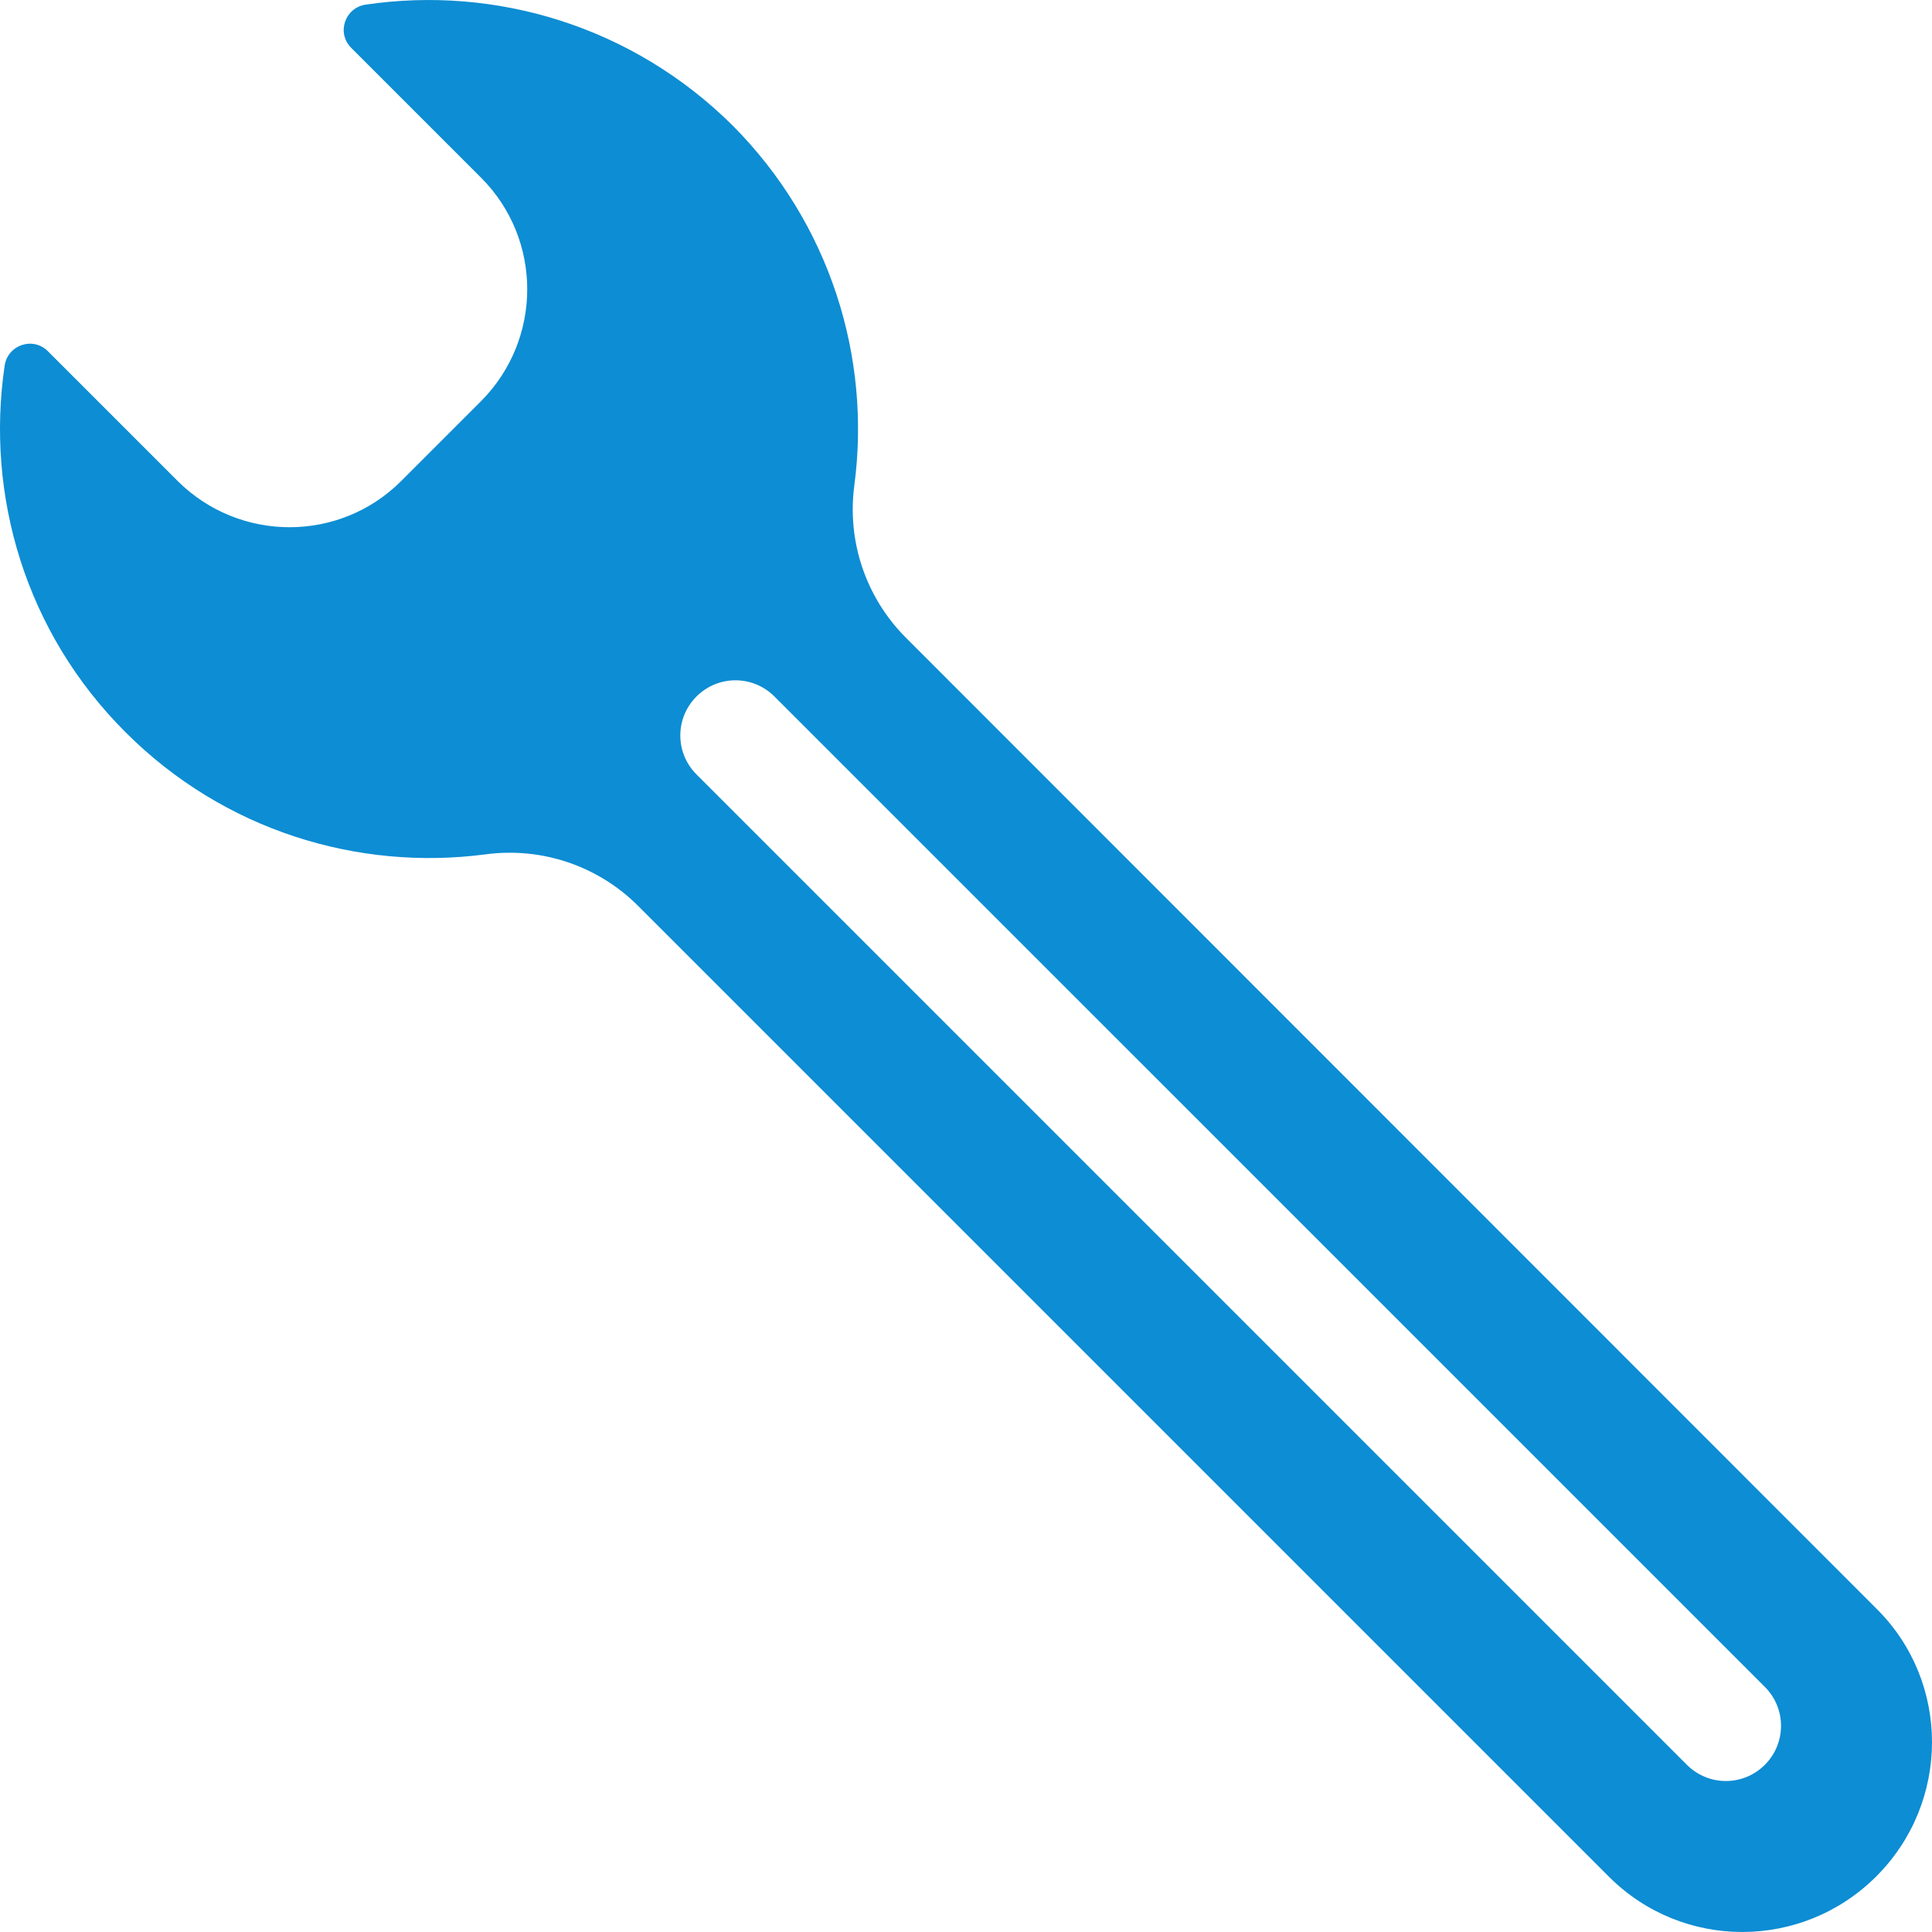
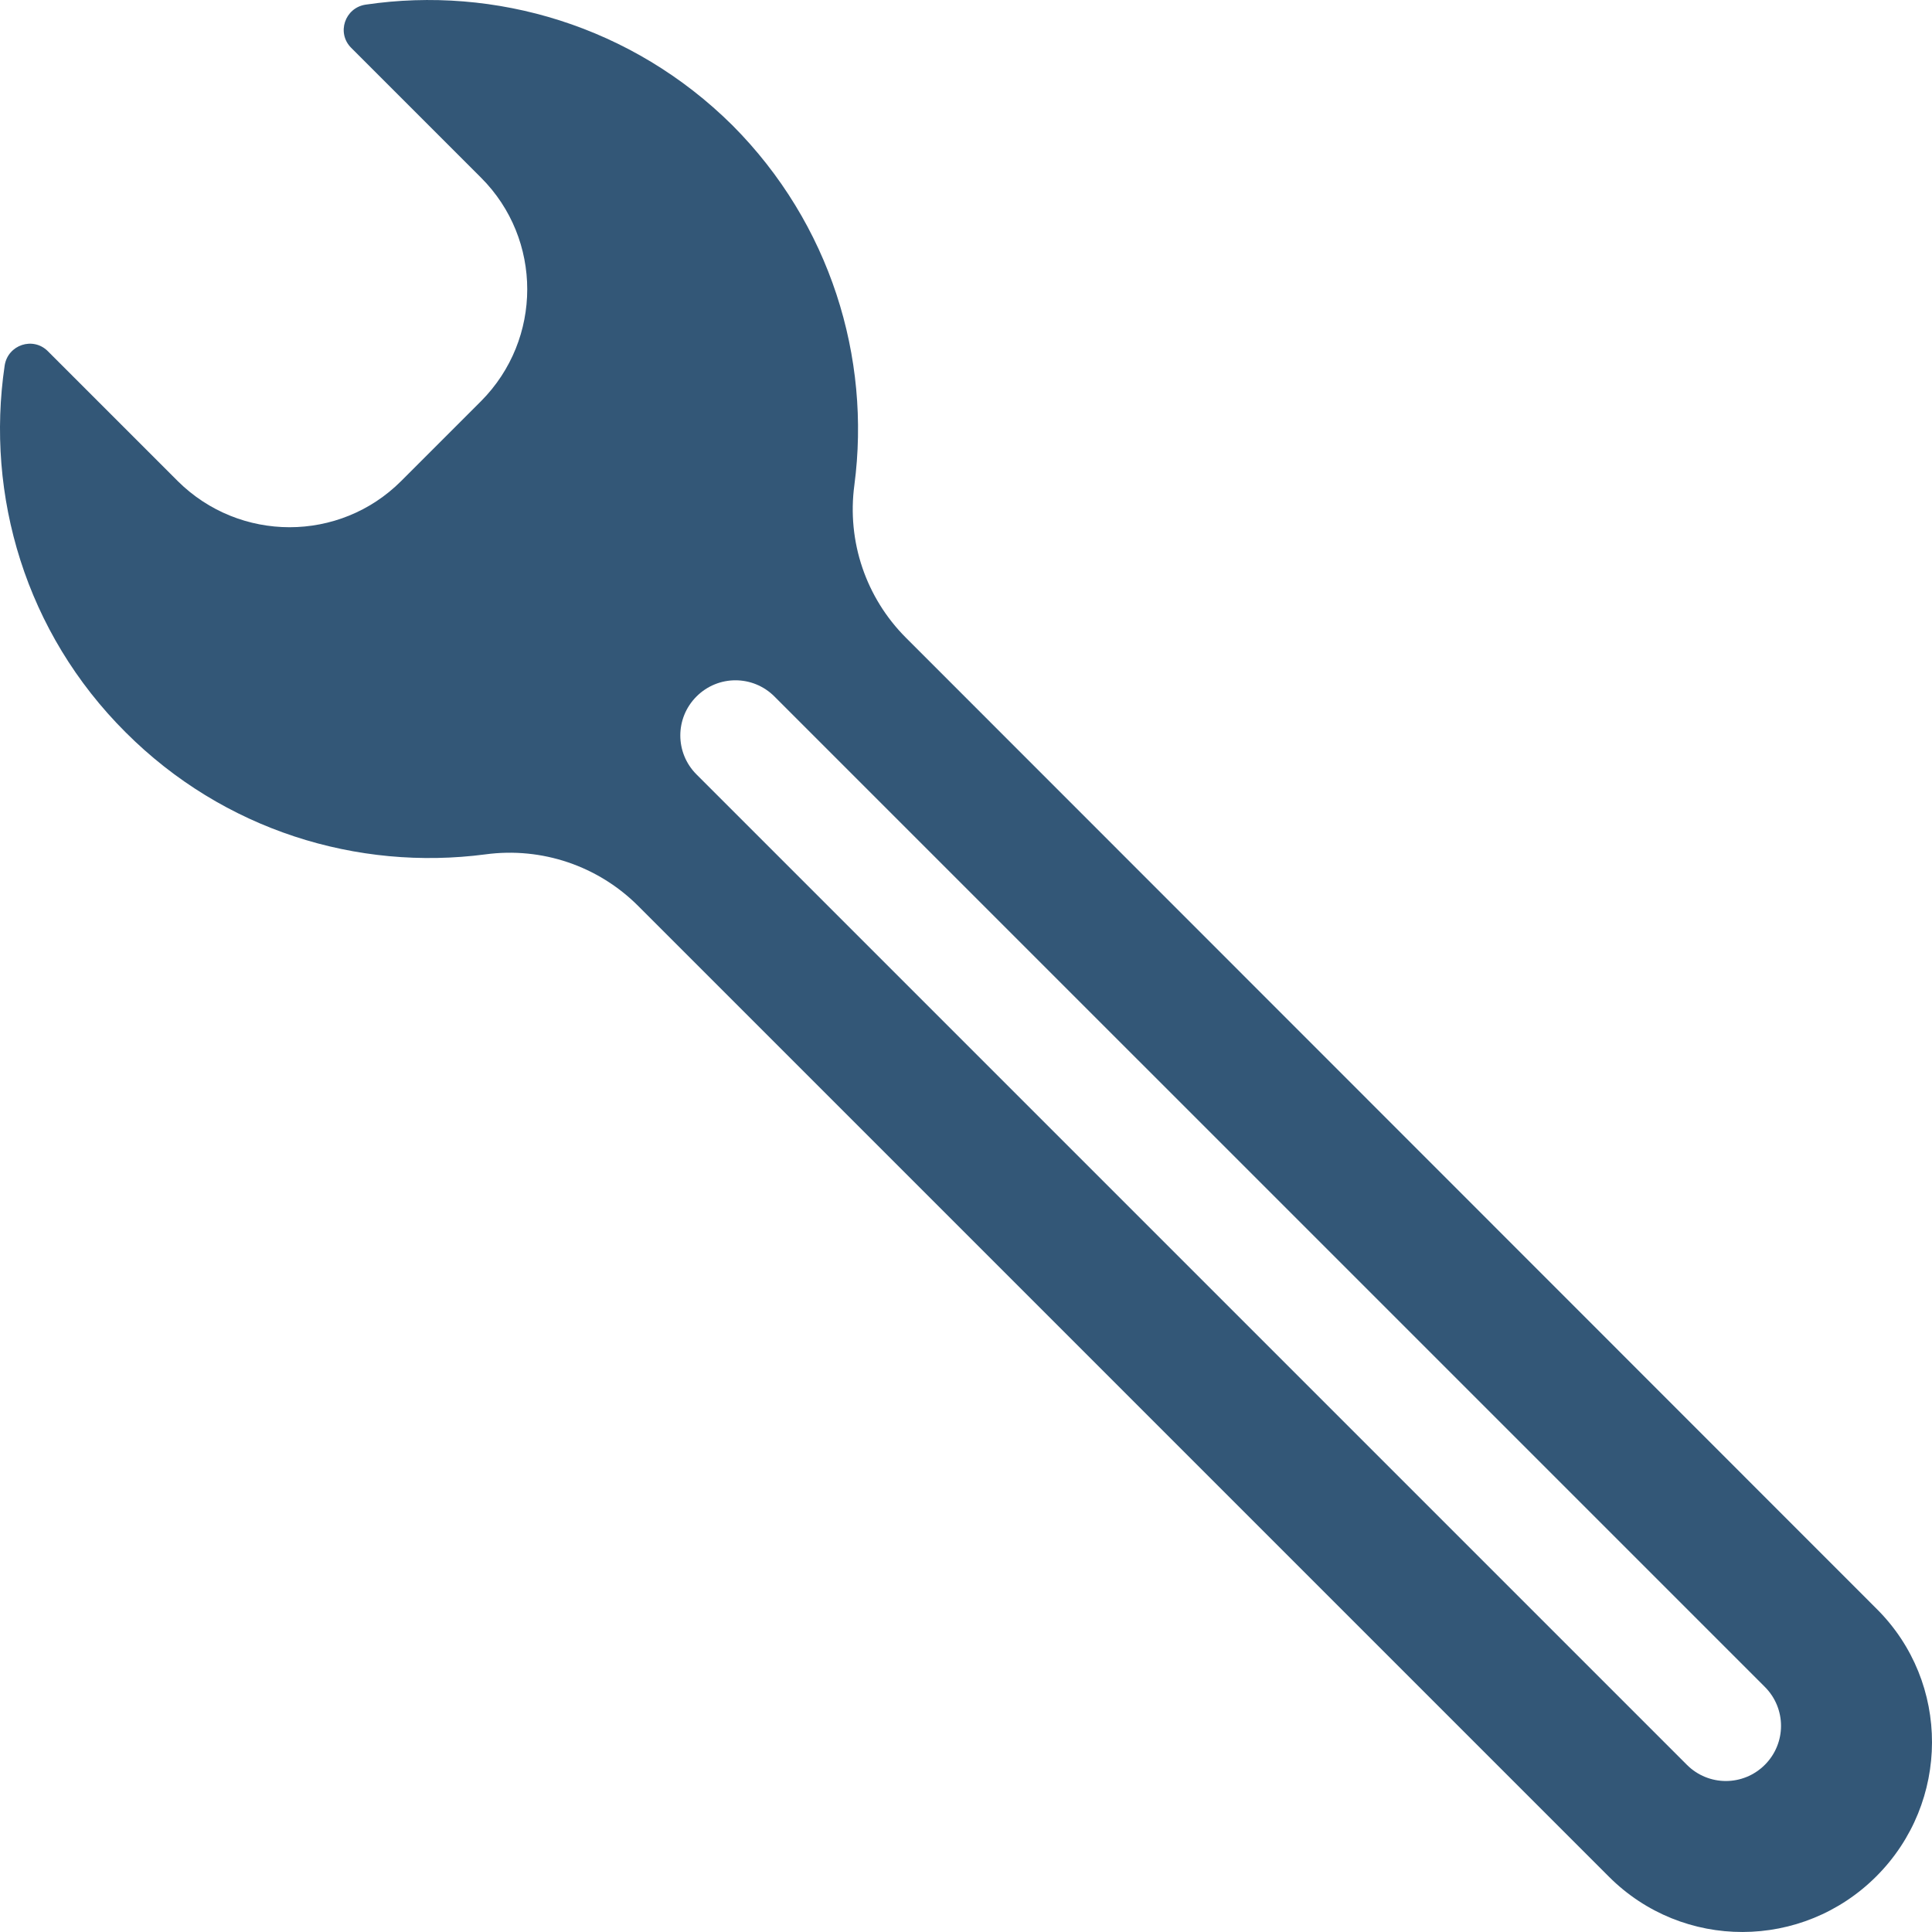
<svg xmlns="http://www.w3.org/2000/svg" version="1.1" id="Capa_1" x="0px" y="0px" viewBox="0 0 483.391 483.391" style="enable-background:new 0 0 483.391 483.391;" xml:space="preserve" width="512px" height="512px">
  <g>
-     <path d="M91.466,1.163c-5.2,0.8-7.3,7.1-3.6,10.8l32.5,32.5c15.4,15.4,15.4,40.4,0,55.9l-20,20c-15.4,15.4-40.4,15.4-55.9,0   l-32.5-32.5c-3.7-3.7-10-1.6-10.8,3.6c-4.8,32.5,5.2,66.8,30.3,91.8c24.5,24.5,58,34.7,90,30.5c14.1-1.9,28.2,2.9,38.2,12.9   l242.9,242.9c18.5,18.5,48.4,18.4,66.9-0.1s18.6-48.5,0.1-66.9l-242.9-243c-10-10-14.8-24.1-12.9-38.2c4.2-31.9-6-65.4-30.5-90   C158.166,6.463,123.866-3.637,91.466,1.163z M441.566,422.063c5.4,5.4,5.4,14.1,0,19.5s-14.1,5.4-19.5,0l-247.8-247.8   c-5.4-5.4-5.4-14.1,0-19.5s14.1-5.4,19.5,0L441.566,422.063z" fill="#0d8dd3" />
+     <path d="M91.466,1.163c-5.2,0.8-7.3,7.1-3.6,10.8l32.5,32.5c15.4,15.4,15.4,40.4,0,55.9l-20,20c-15.4,15.4-40.4,15.4-55.9,0   l-32.5-32.5c-3.7-3.7-10-1.6-10.8,3.6c-4.8,32.5,5.2,66.8,30.3,91.8c24.5,24.5,58,34.7,90,30.5c14.1-1.9,28.2,2.9,38.2,12.9   l242.9,242.9c18.5,18.5,48.4,18.4,66.9-0.1s18.6-48.5,0.1-66.9l-242.9-243c-10-10-14.8-24.1-12.9-38.2c4.2-31.9-6-65.4-30.5-90   C158.166,6.463,123.866-3.637,91.466,1.163z M441.566,422.063c5.4,5.4,5.4,14.1,0,19.5s-14.1,5.4-19.5,0l-247.8-247.8   c-5.4-5.4-5.4-14.1,0-19.5s14.1-5.4,19.5,0L441.566,422.063z" fill="#335777" />
  </g>
  <g>
</g>
  <g>
</g>
  <g>
</g>
  <g>
</g>
  <g>
</g>
  <g>
</g>
  <g>
</g>
  <g>
</g>
  <g>
</g>
  <g>
</g>
  <g>
</g>
  <g>
</g>
  <g>
</g>
  <g>
</g>
  <g>
</g>
</svg>
